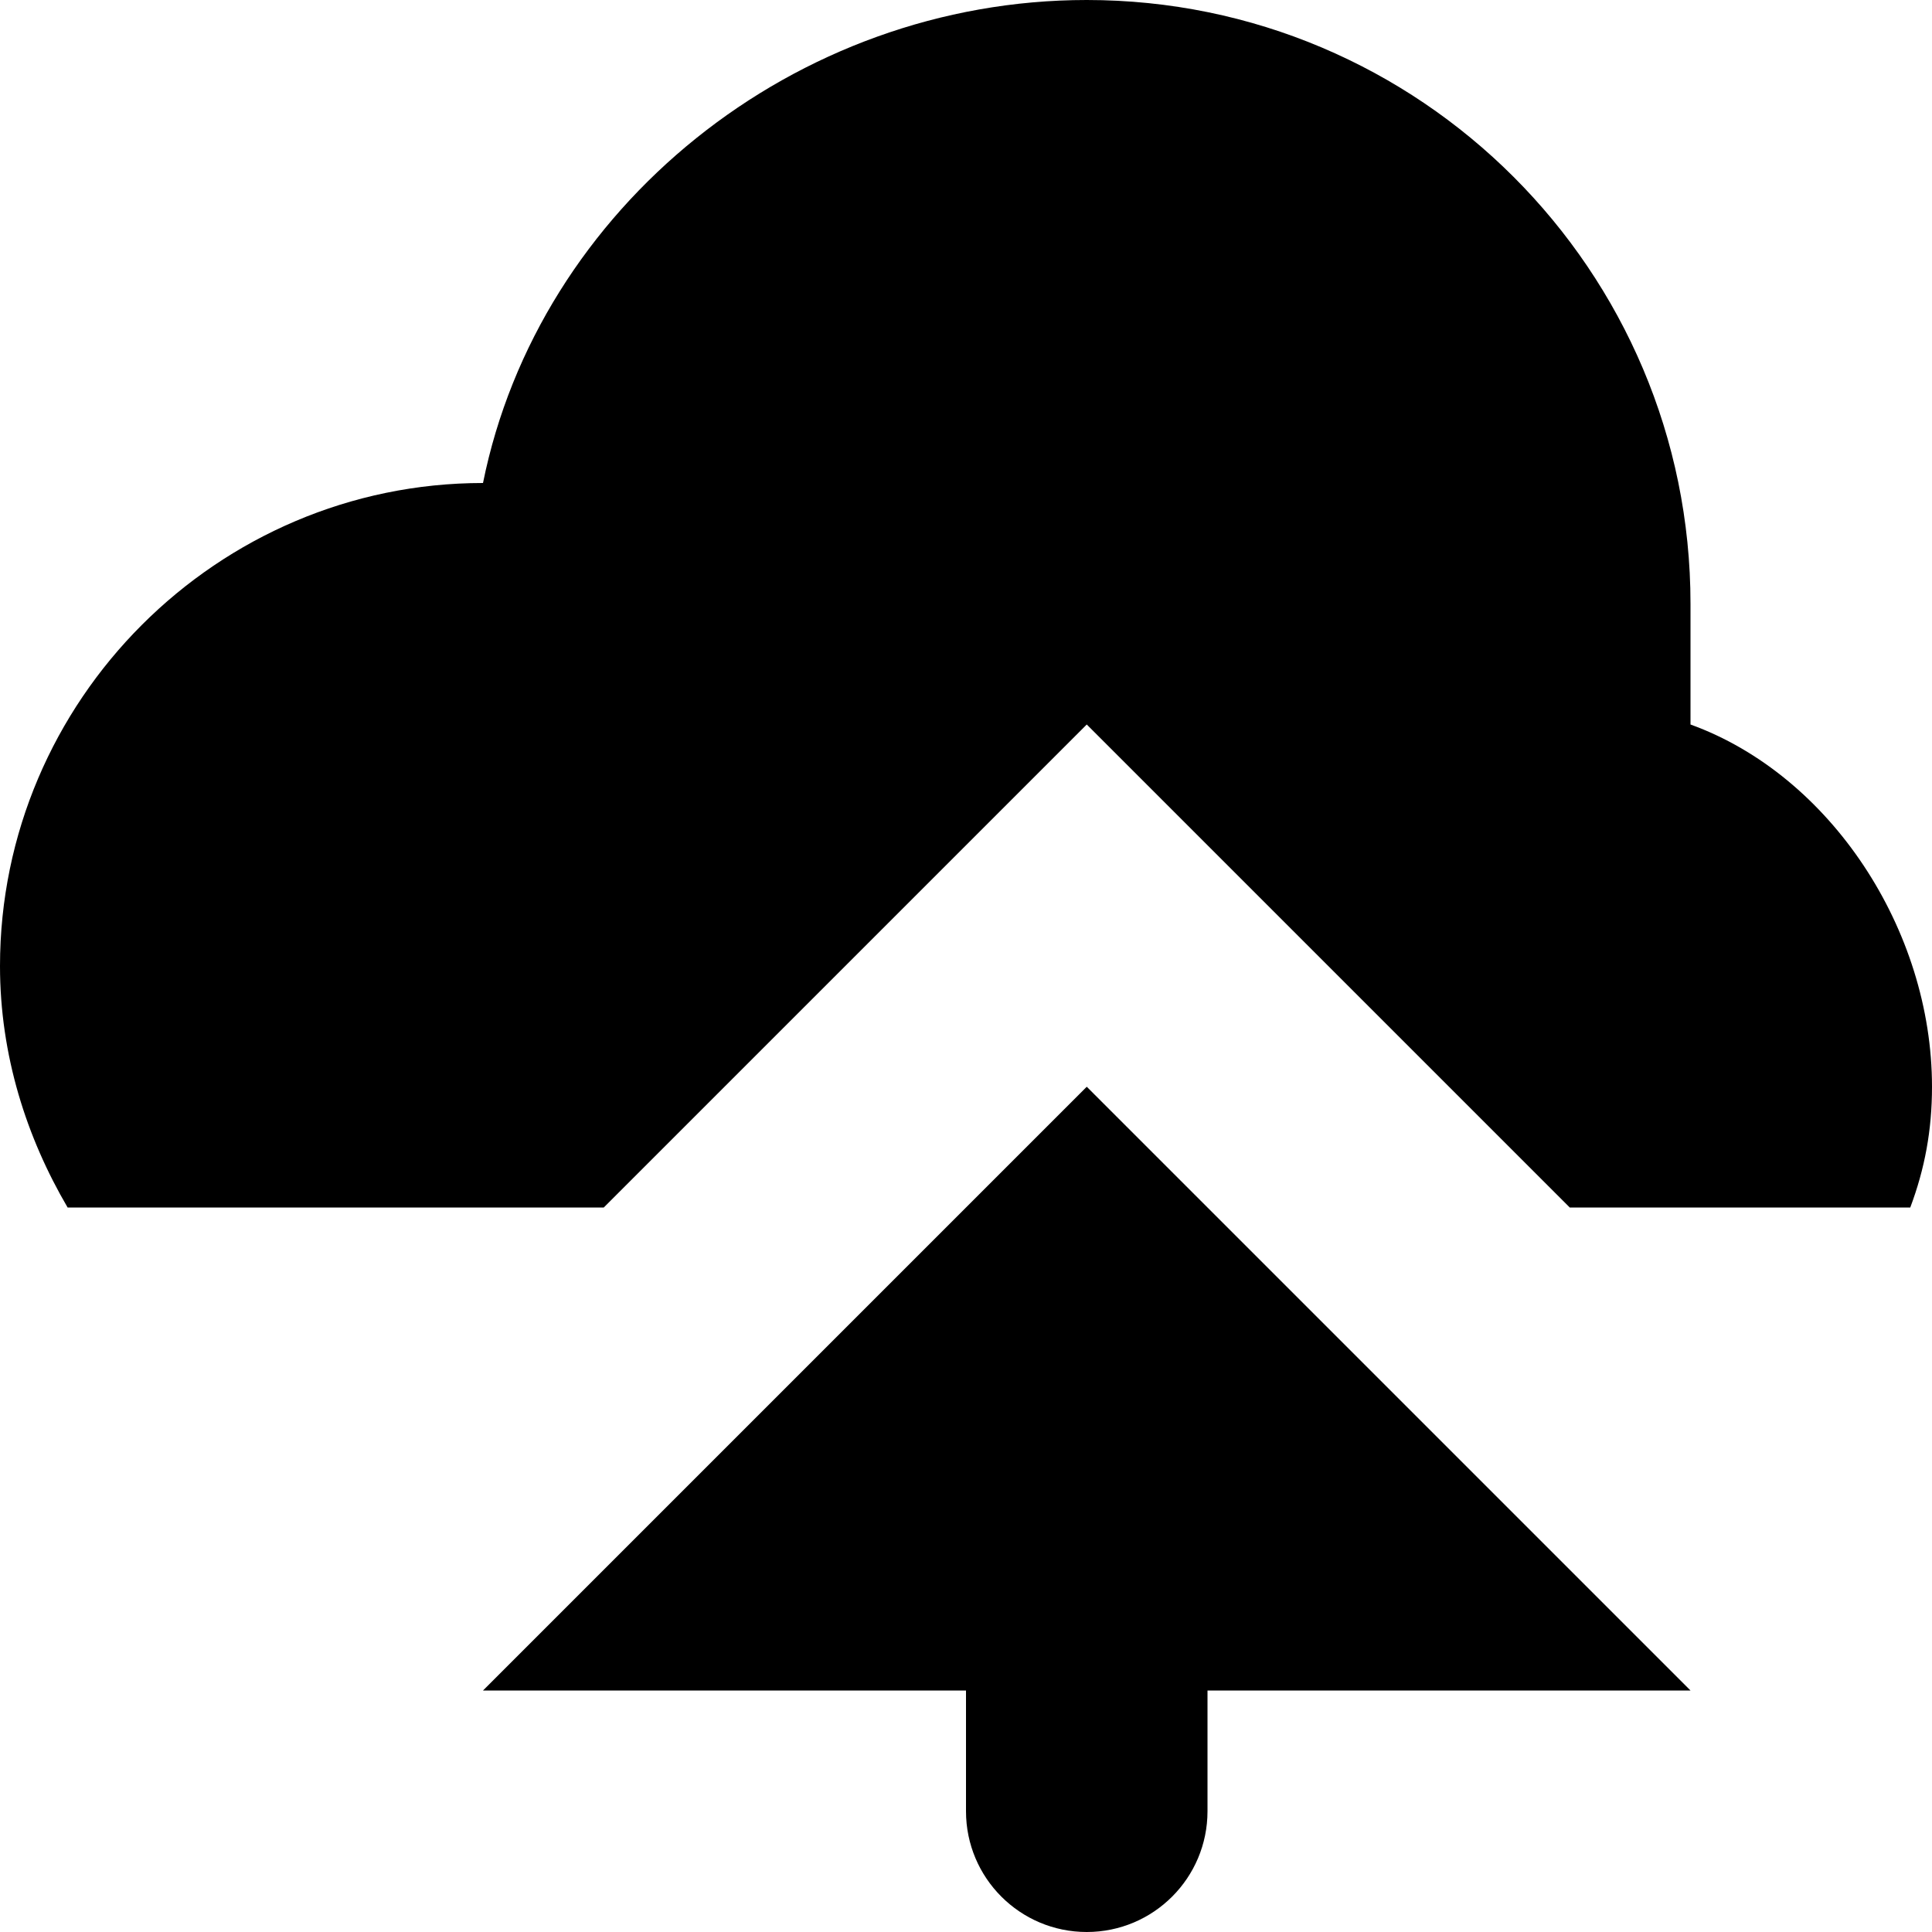
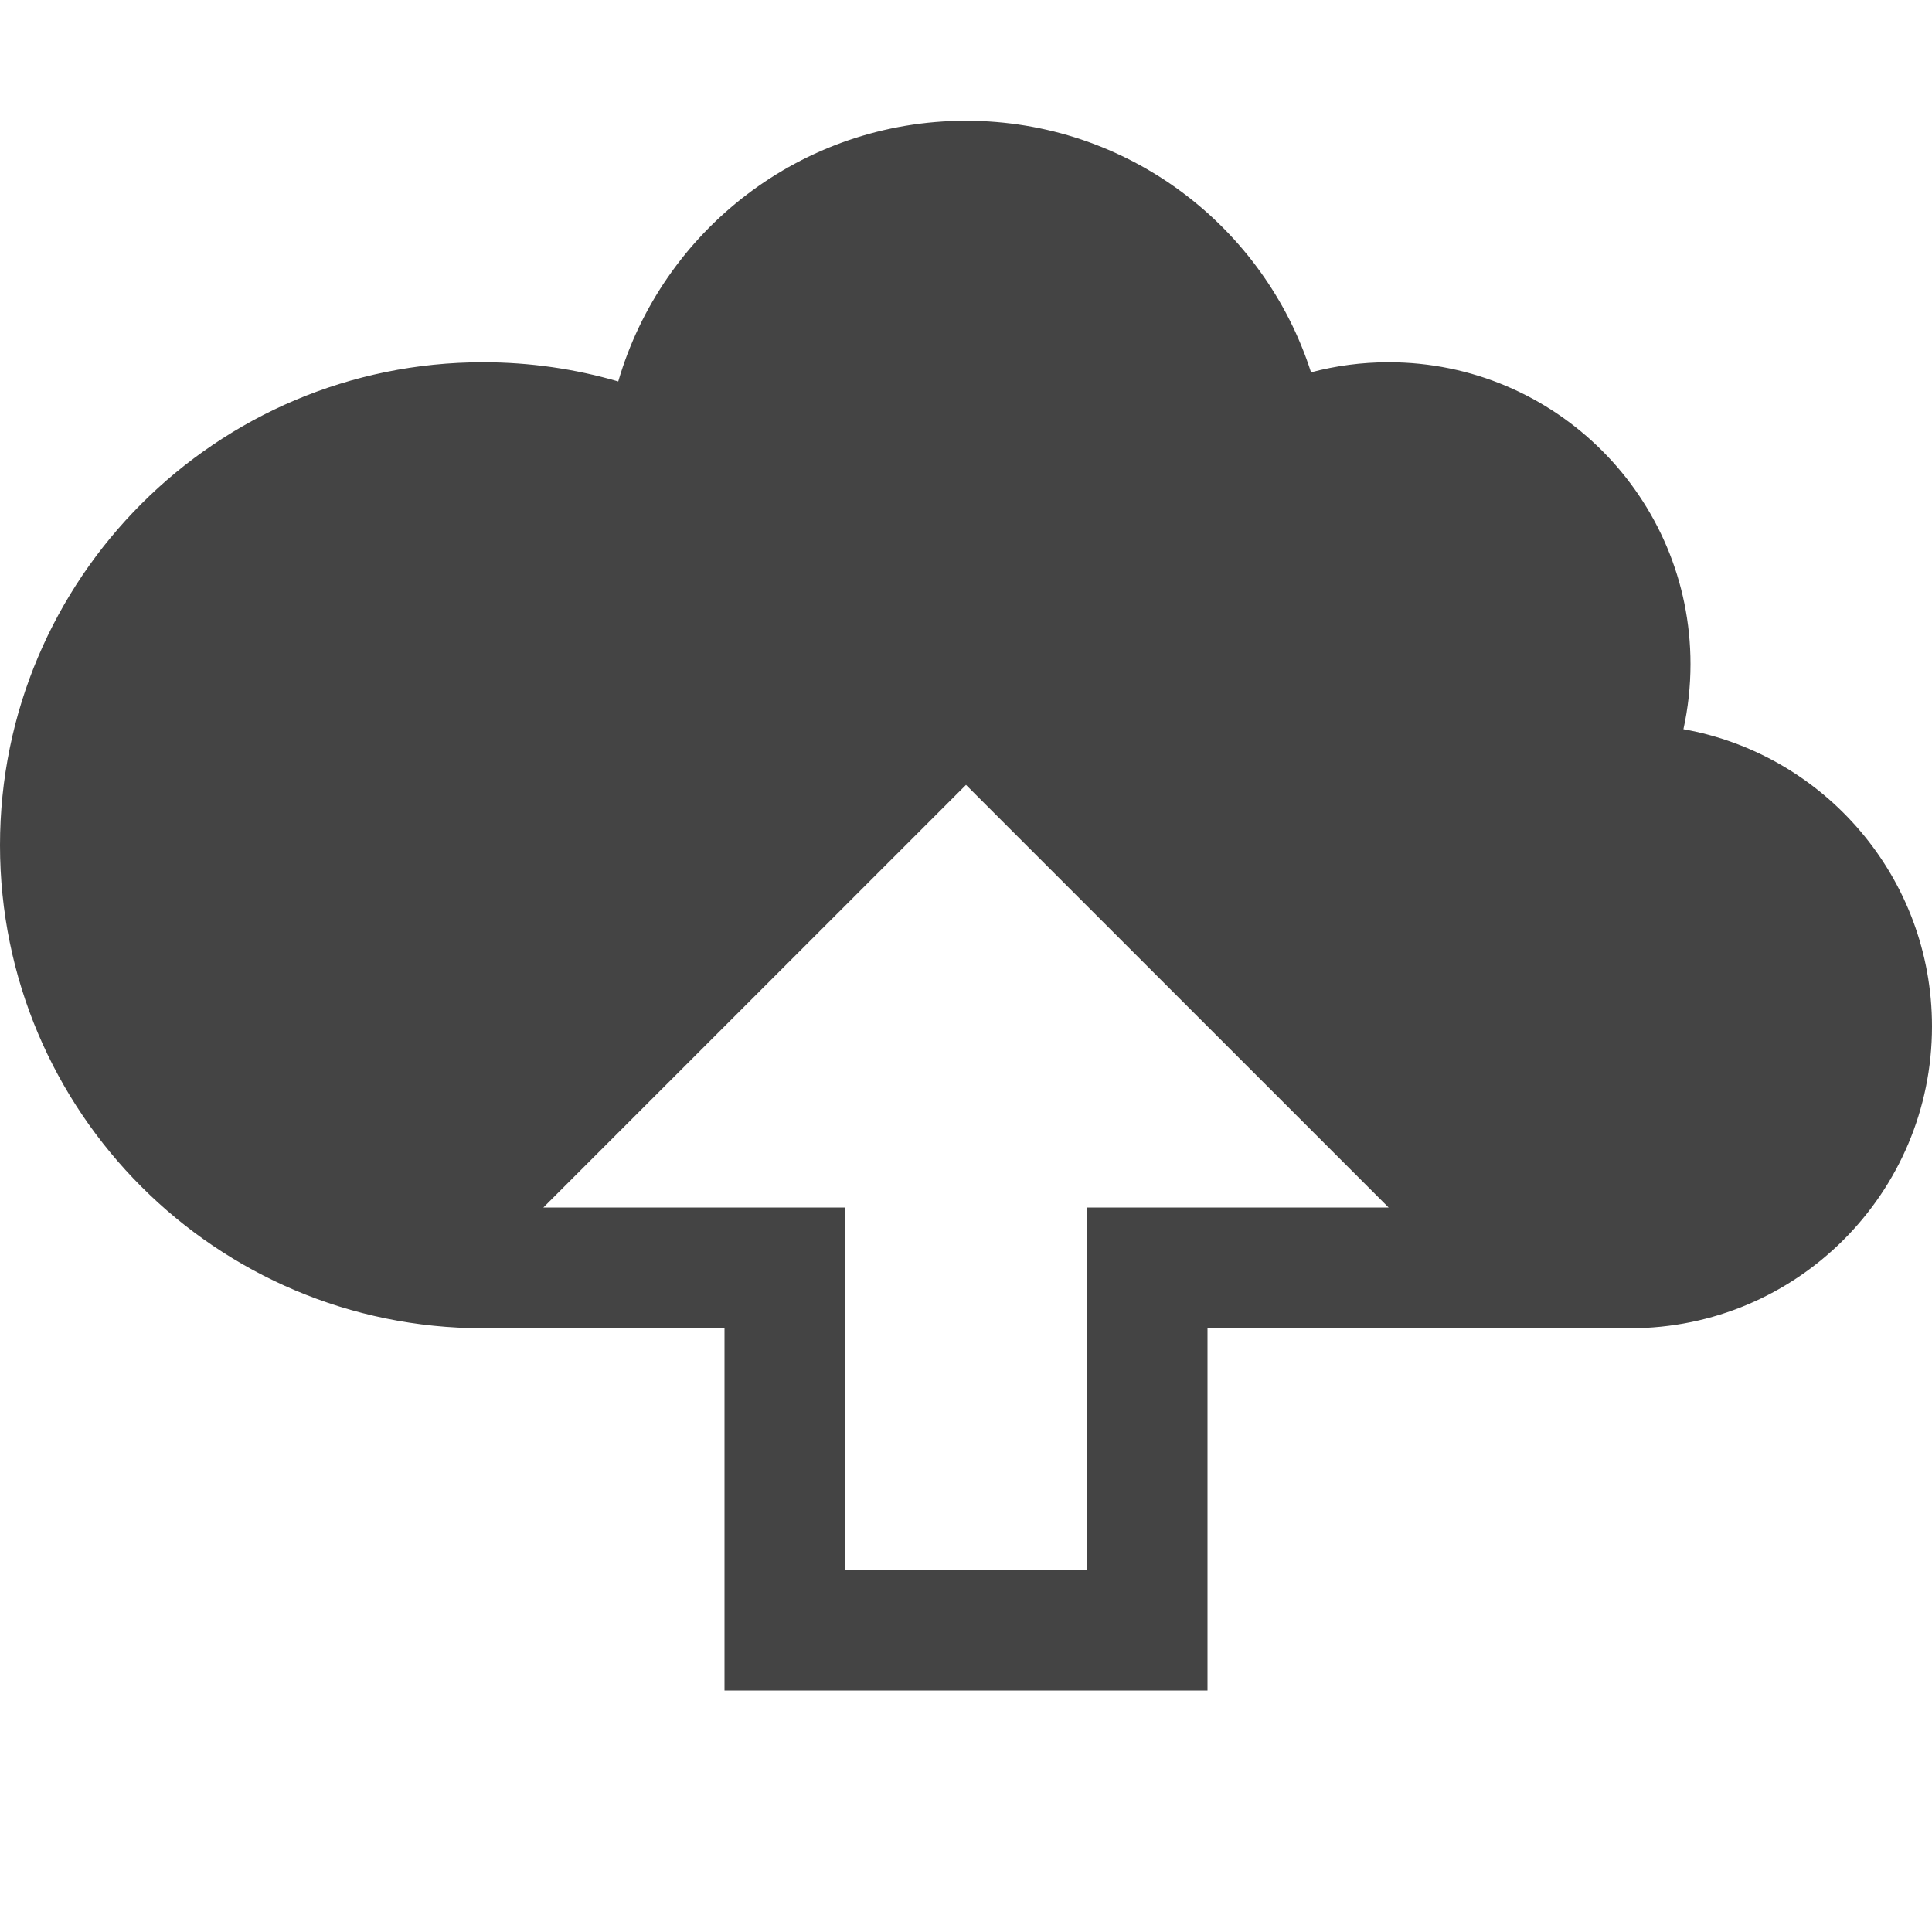
- <svg xmlns="http://www.w3.org/2000/svg" width="8" height="8" viewBox="0 0 8 8">
-   <path d="M4.5 0c-1.21 0-2.27.86-2.5 2-1.1 0-2 .9-2 2 0 .37.11.71.28 1h2.22l2-2 2 2h1.41c.06-.16.09-.32.09-.5 0-.65-.42-1.29-1-1.5v-.5c0-1.38-1.12-2.5-2.5-2.5zm0 4.5l-2.5 2.5h2v.5a.5.5 0 1 0 1 0v-.5h2l-2.5-2.5z" />
+ <svg xmlns="http://www.w3.org/2000/svg" version="1.1" width="32" height="32" viewBox="0 0 32 32">
+   <path fill="#444444" d="M27.883 12.078c0.076-0.347 0.117-0.708 0.117-1.078 0-2.761-2.239-5-5-5-0.444 0-0.875 0.058-1.285 0.167-0.775-2.417-3.040-4.167-5.715-4.167-2.73 0-5.033 1.823-5.76 4.318-0.711-0.207-1.462-0.318-2.24-0.318-4.418 0-8 3.582-8 8s3.582 8 8 8h4v6h8v-6h7c2.761 0 5-2.239 5-5 0-2.46-1.777-4.505-4.117-4.922zM18 20v6h-4v-6h-5l7-7 7 7h-5z" />
</svg>
